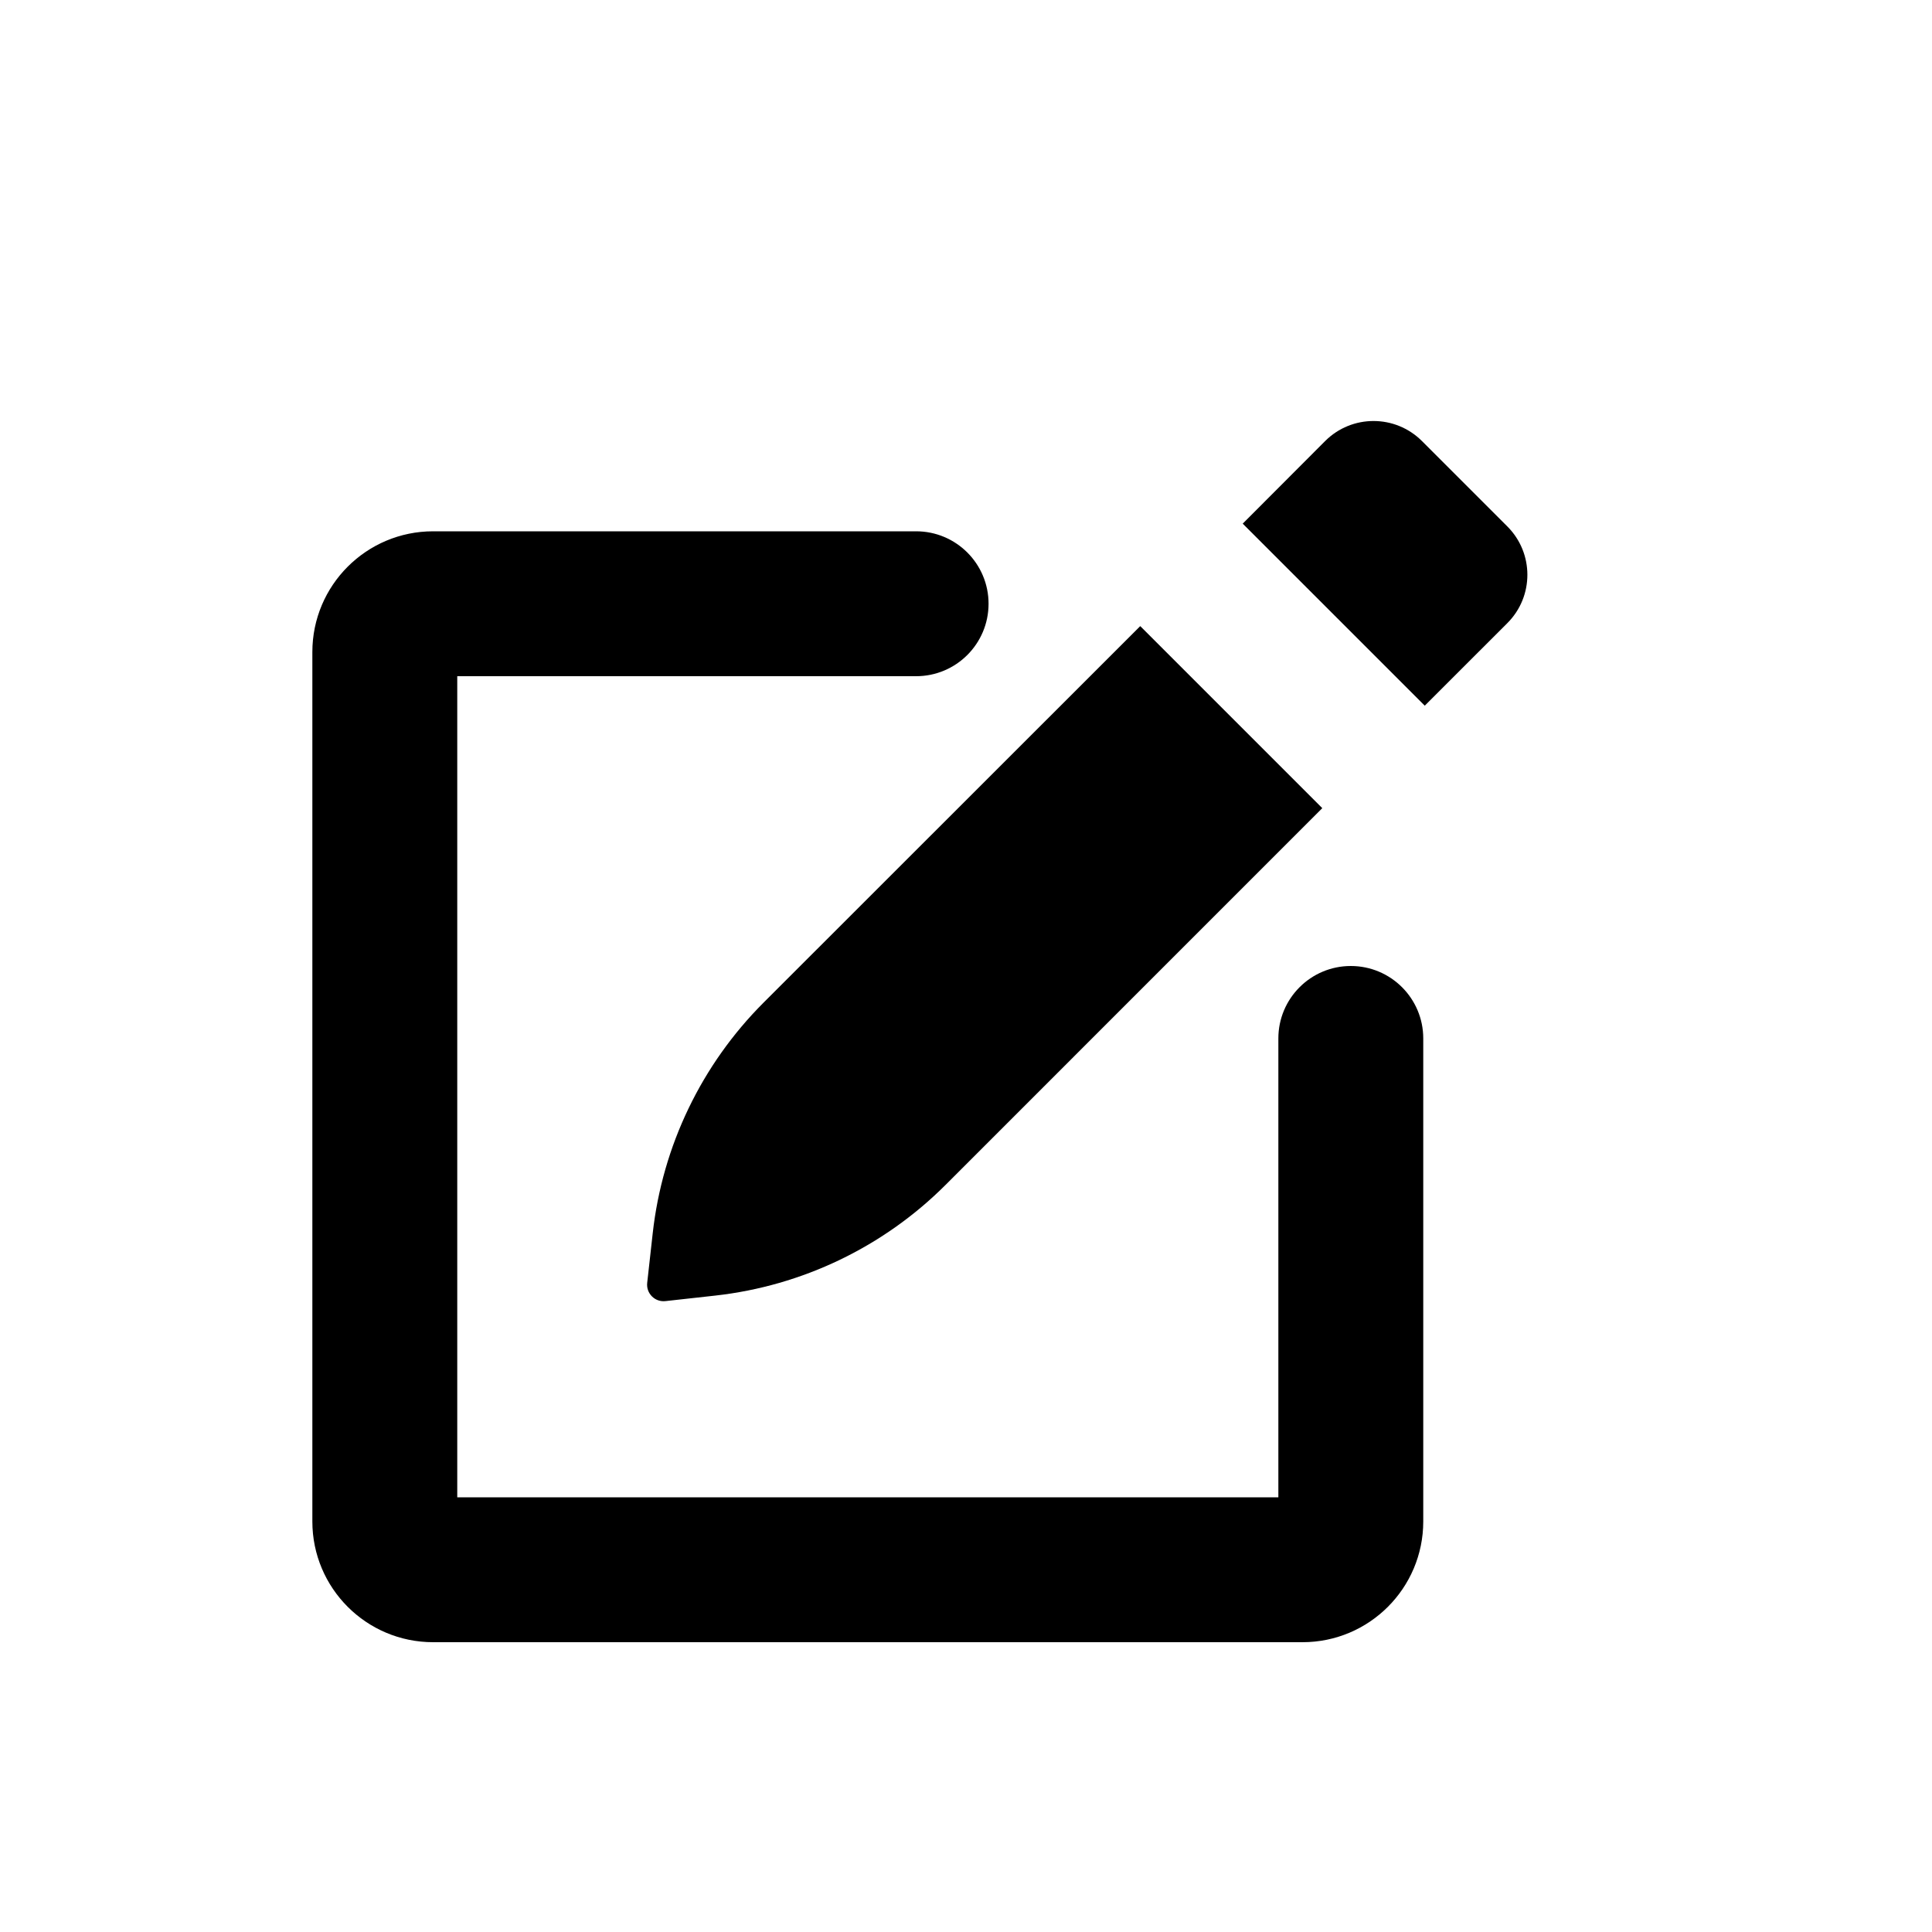
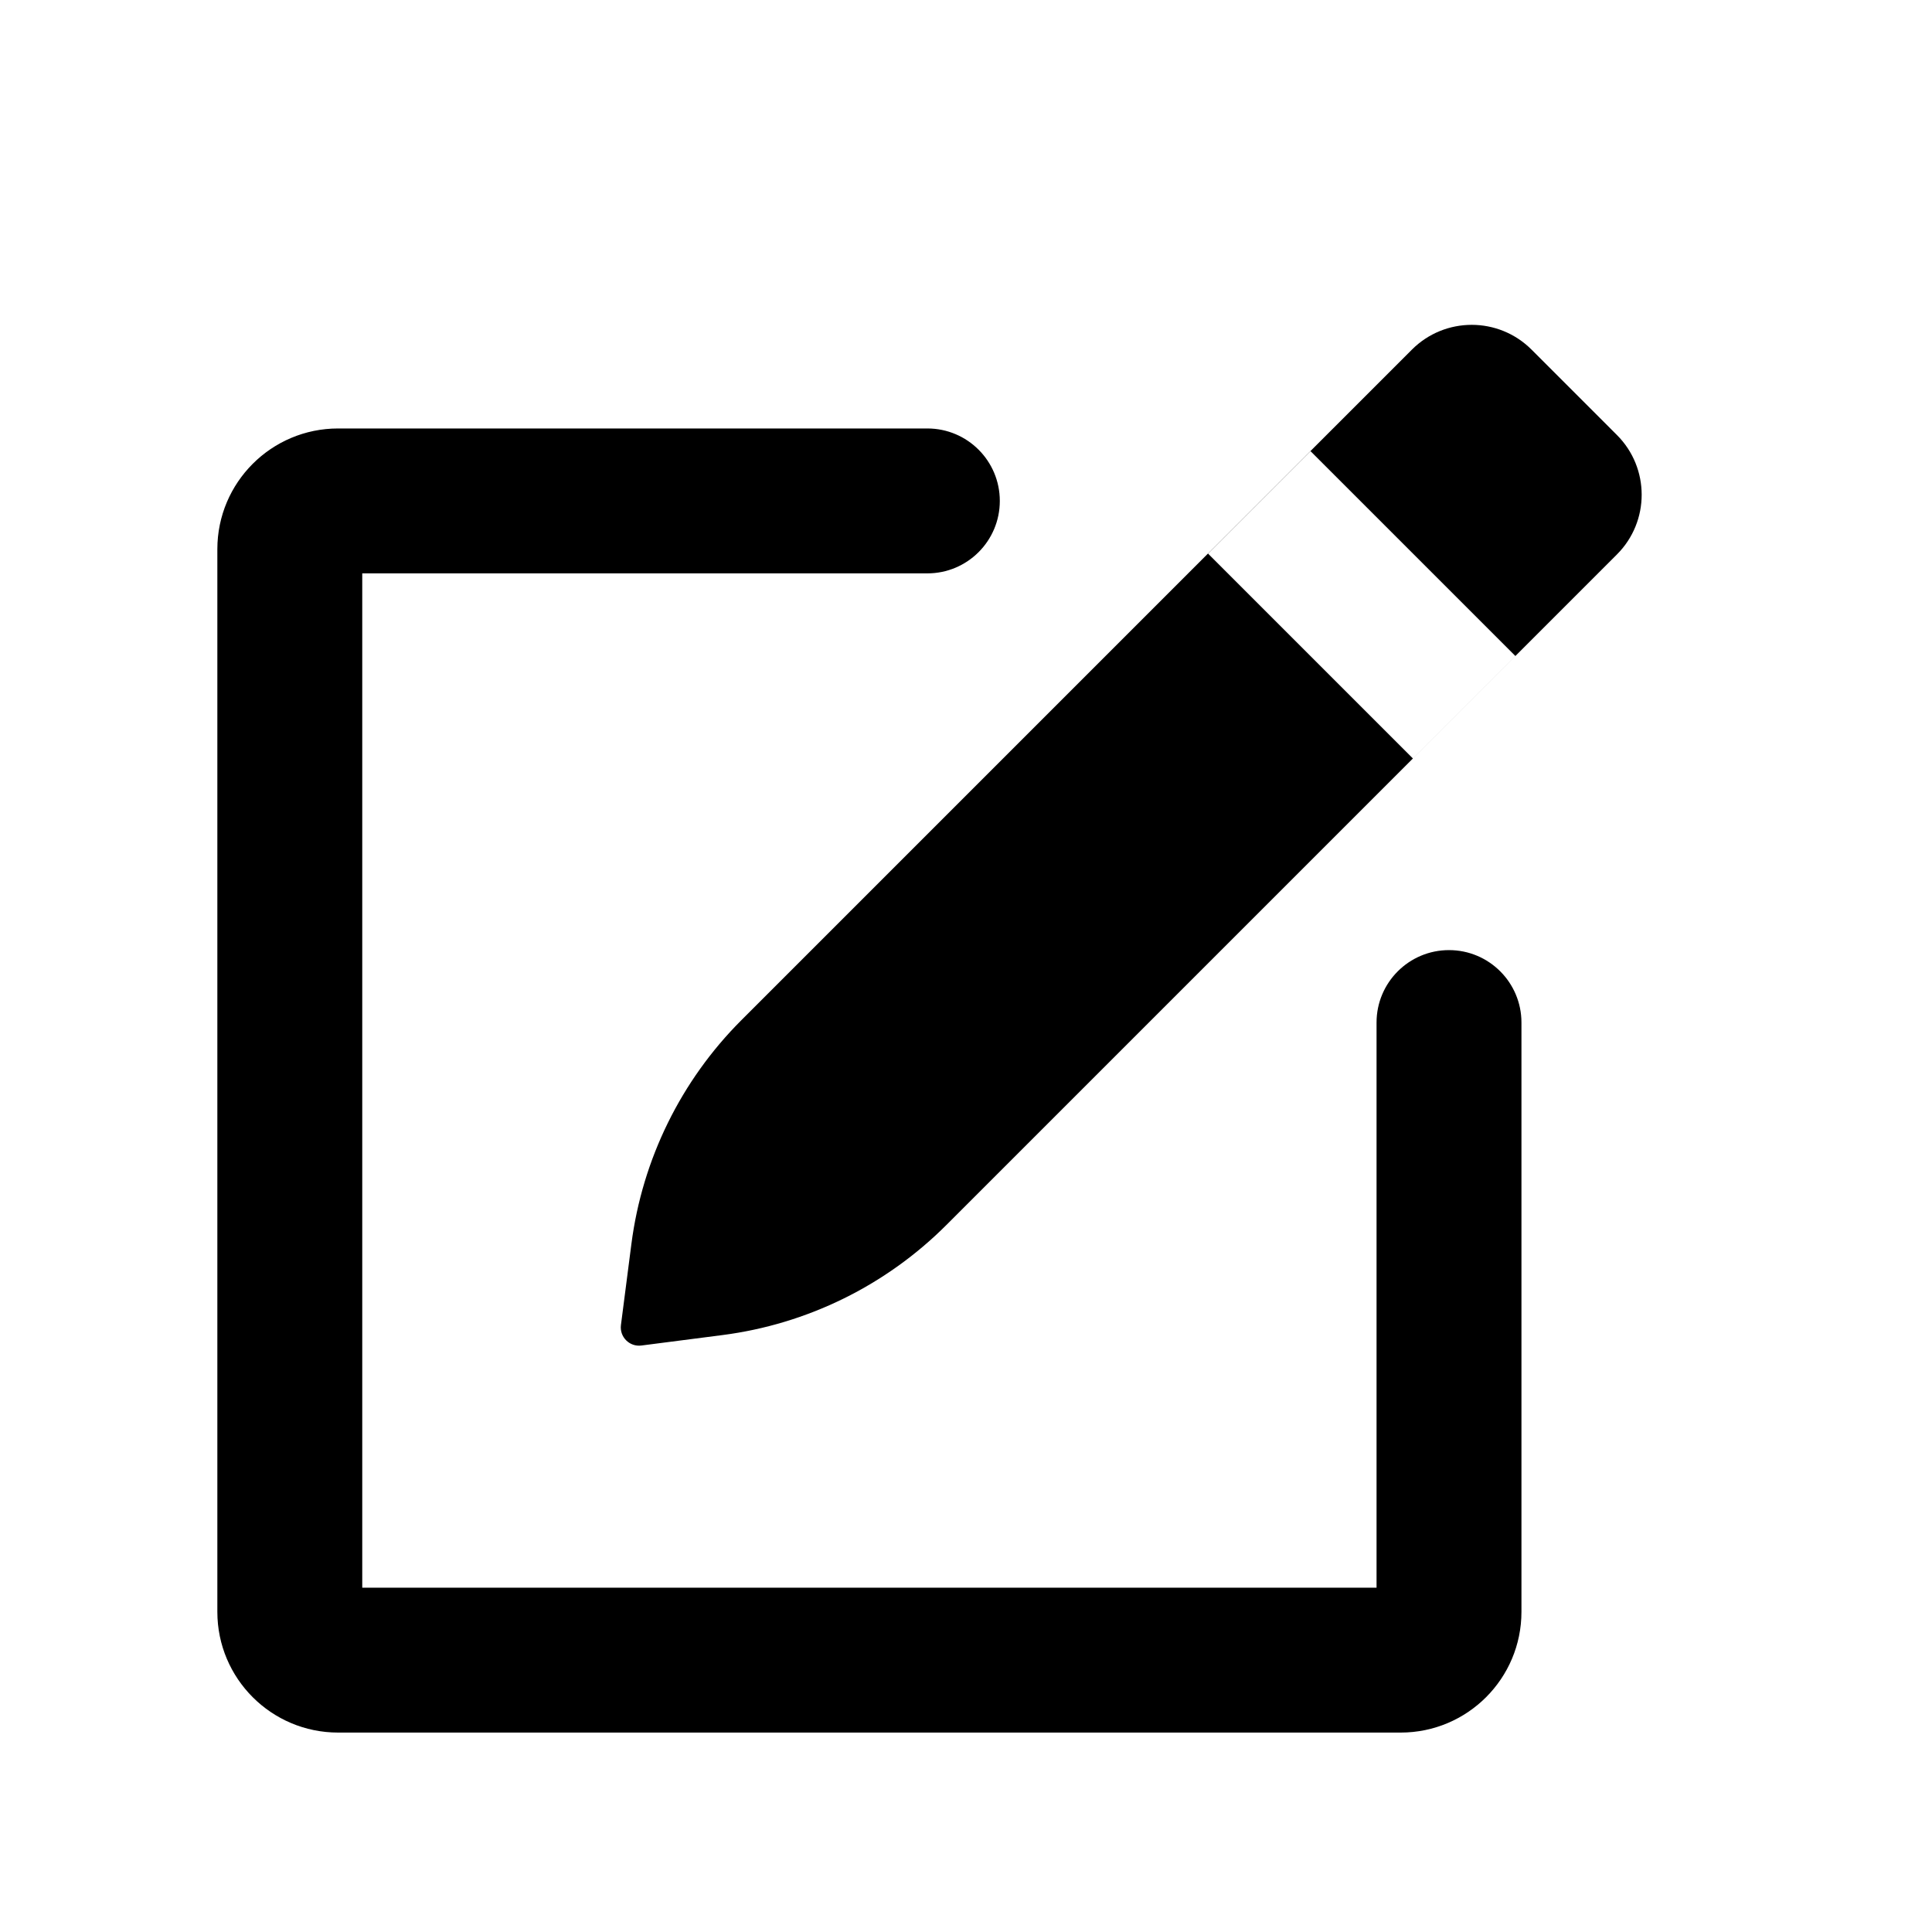
<svg viewBox="0 0 80 80" fill="none">
-   <path fill-rule="evenodd" clip-rule="evenodd" d="M18.934 28H37.934C39.591 28 40.934 26.657 40.934 25C40.934 23.343 39.591 22 37.934 22H17.934C15.172 22 12.934 24.239 12.934 27V63C12.934 65.761 15.172 68 17.934 68H53.934C56.695 68 58.934 65.761 58.934 63V43C58.934 41.343 57.591 40 55.934 40C54.277 40 52.934 41.343 52.934 43V62H18.934V28Z" fill="currentColor" />
-   <path d="M31.617 41.517C29.048 44.086 27.43 47.453 27.028 51.063L26.799 53.122C26.751 53.557 27.119 53.925 27.554 53.876L29.612 53.648C33.223 53.246 36.59 51.628 39.159 49.059L54.753 33.464L47.215 25.926L31.617 41.517Z" fill="currentColor" />
-   <path d="M62.416 25.802C63.522 24.697 63.522 22.905 62.416 21.799L58.881 18.264C57.773 17.156 55.977 17.156 54.87 18.264L51.458 21.683L58.996 29.221L62.416 25.802Z" fill="currentColor" />
+   <path fill-rule="evenodd" clip-rule="evenodd" d="M15 23.742H38.4C40.057 23.742 41.4 22.399 41.4 20.742C41.4 19.085 40.057 17.742 38.4 17.742H14C11.239 17.742 9 19.98 9 22.742V66.742C9 69.503 11.239 71.742 14 71.742H58C60.761 71.742 63 69.503 63 66.742V42.342C63 40.685 61.657 39.342 60 39.342C58.343 39.342 57 40.685 57 42.342V65.742H15V23.742ZM66.954 22.958C68.32 21.592 68.319 19.378 66.954 18.013L63.418 14.477C62.05 13.109 59.832 13.109 58.464 14.477L30.7 42.242C28.199 44.742 26.598 48.001 26.145 51.508L25.712 54.866C25.648 55.359 26.067 55.779 26.56 55.715L29.919 55.282C33.426 54.829 36.684 53.227 39.185 50.727L66.954 22.958ZM58.505 31.406L50.024 22.925L54.267 18.682L62.748 27.163L58.505 31.406Z" fill="currentColor" />
</svg>
